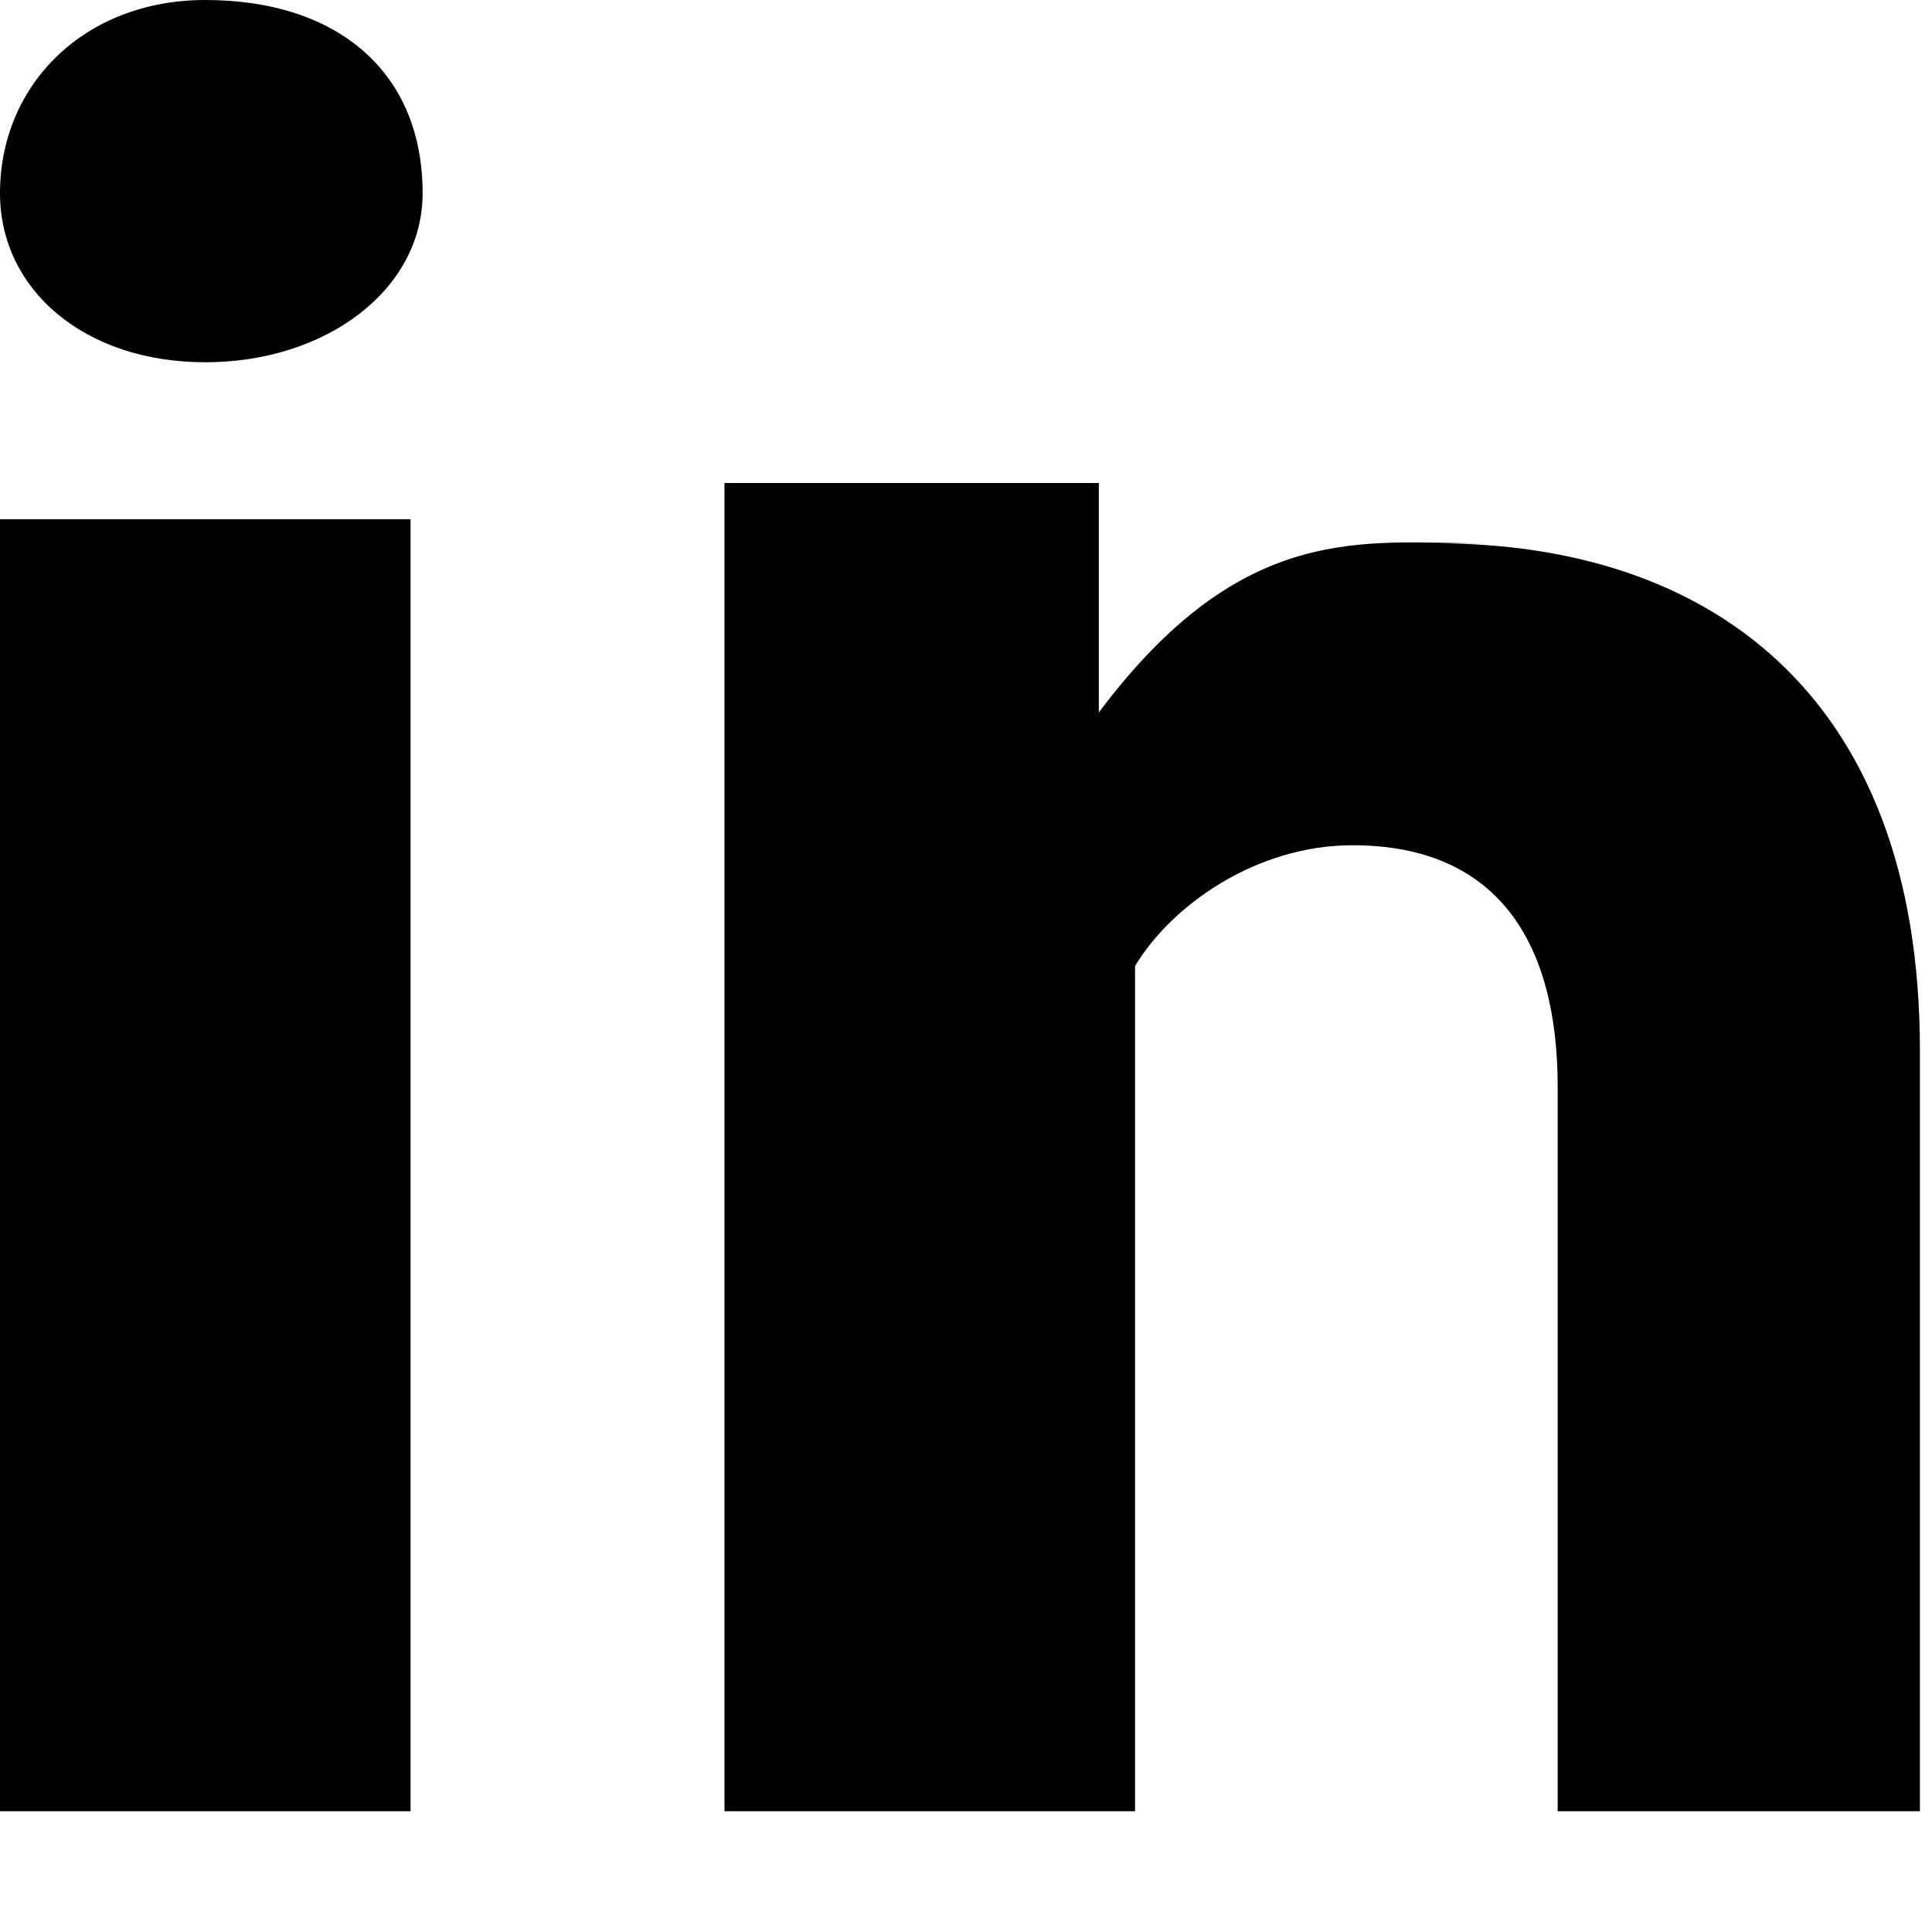
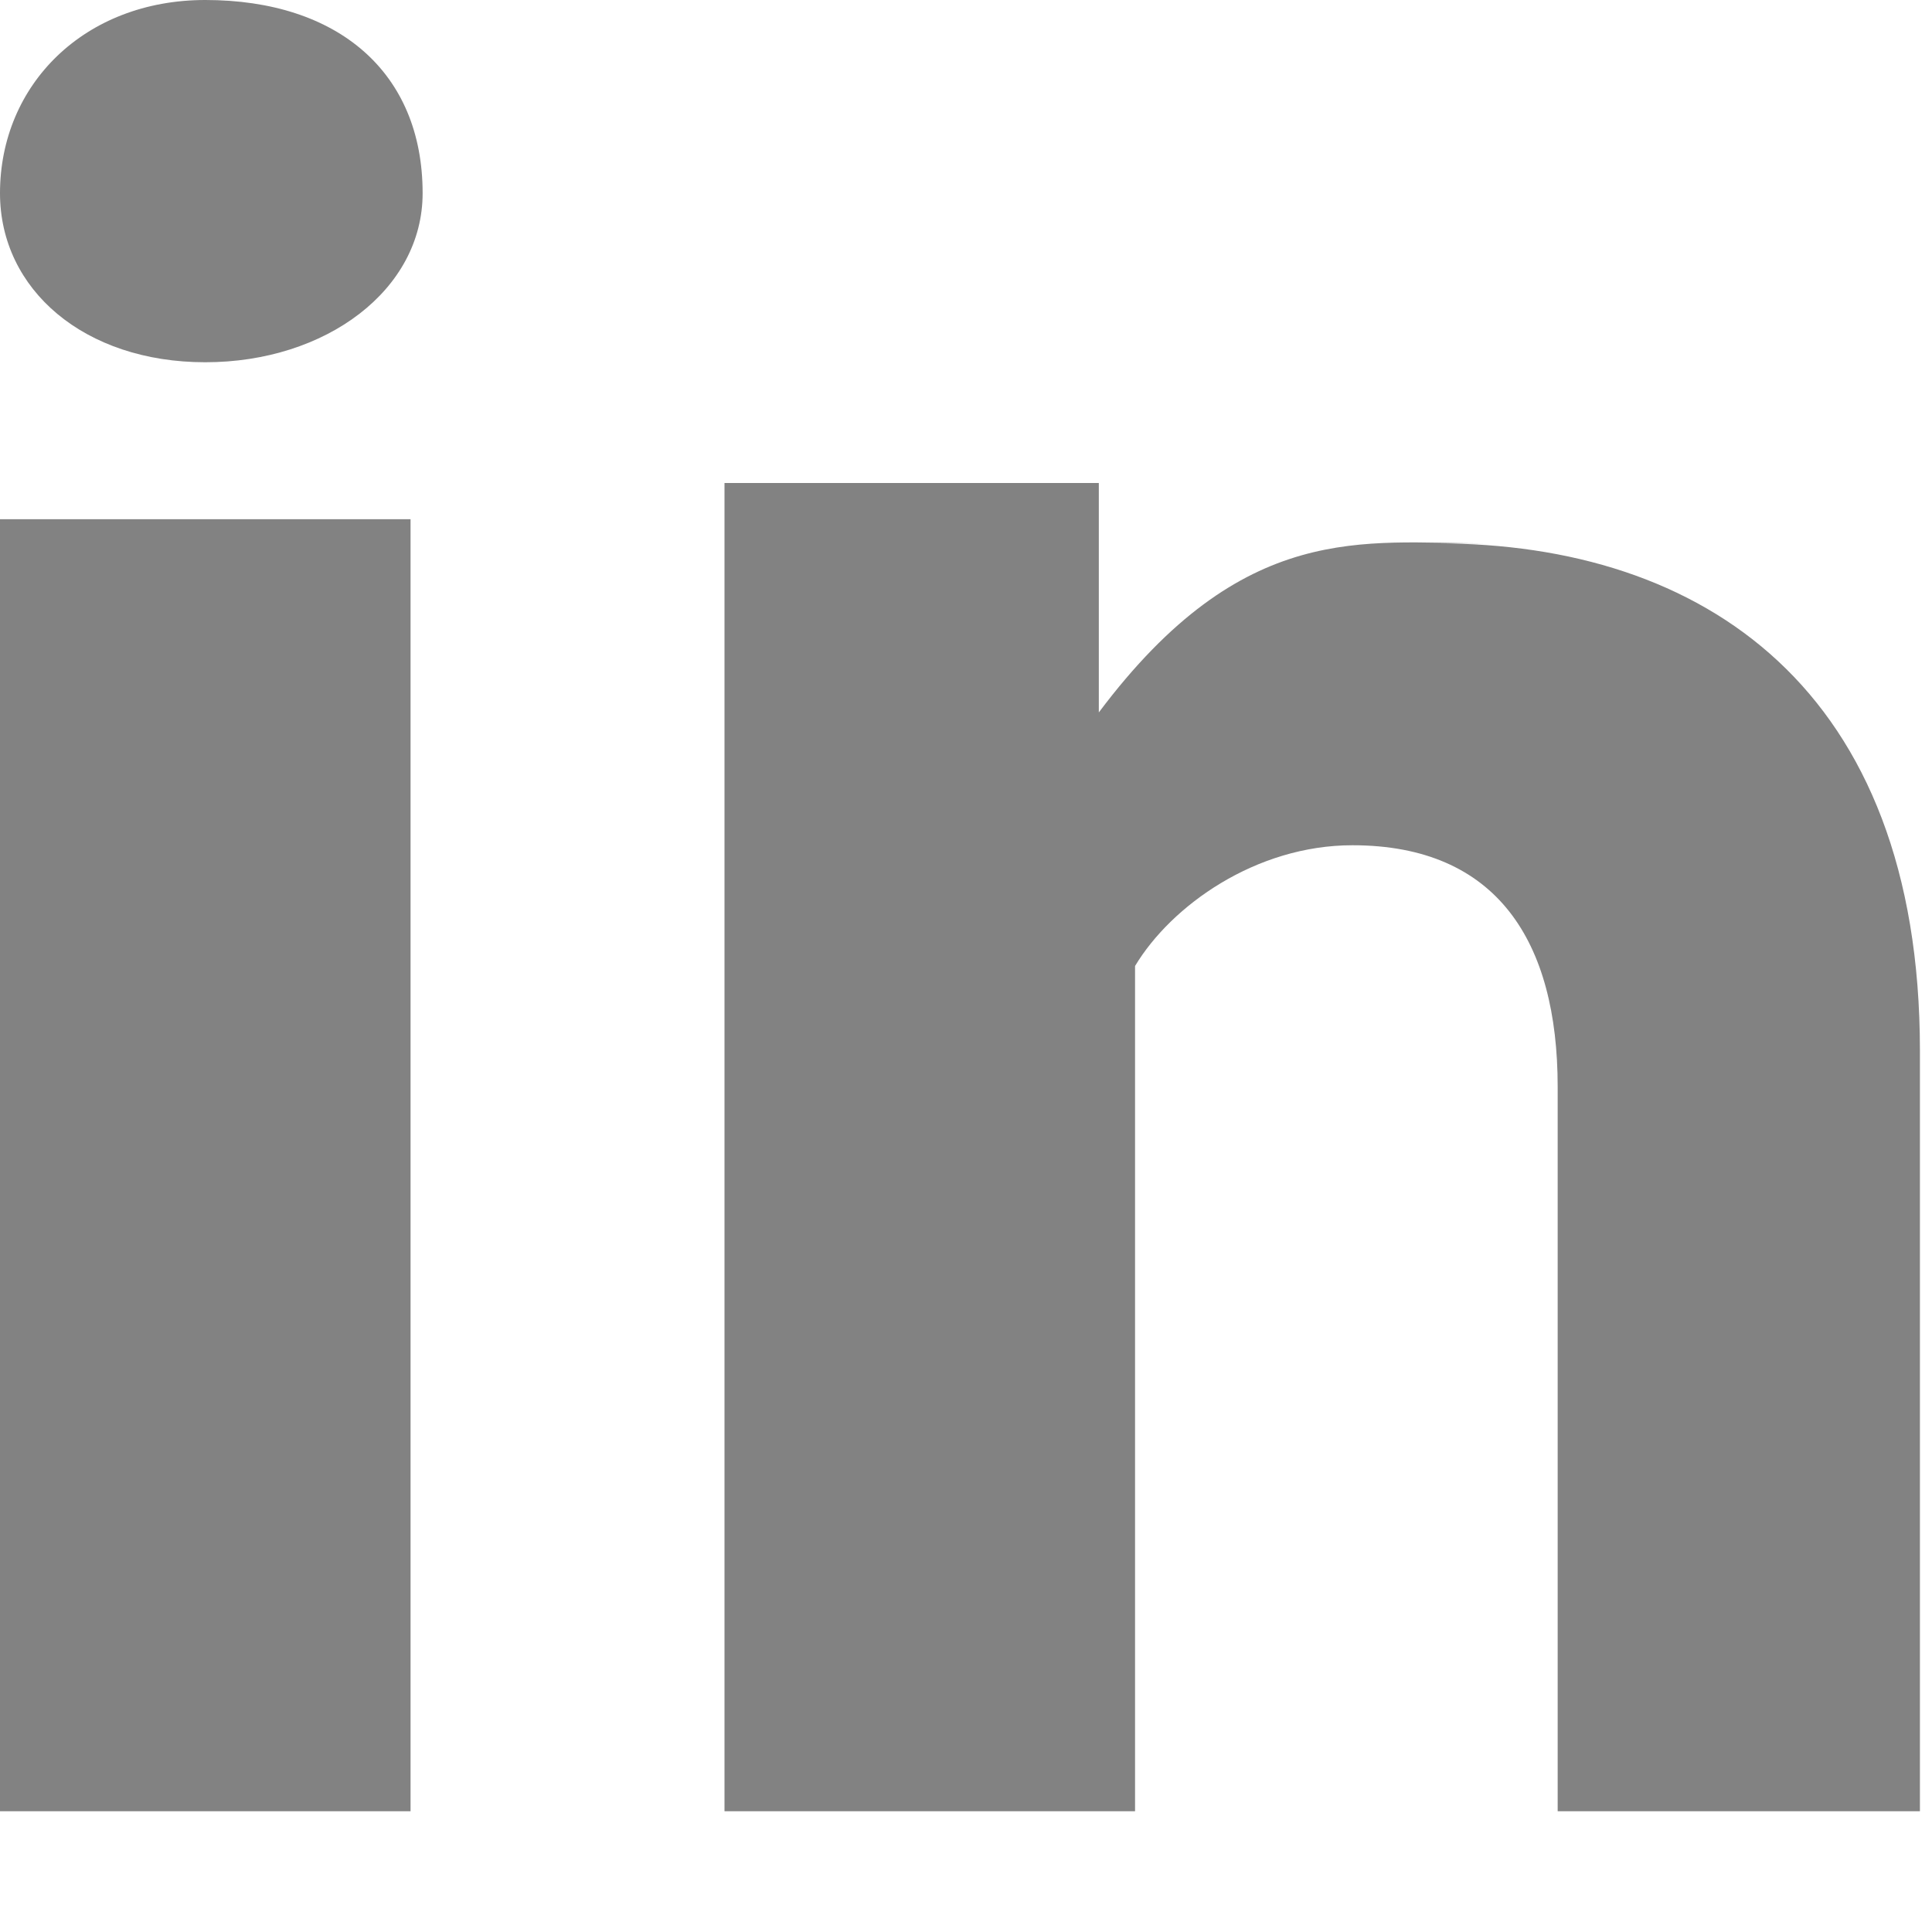
- <svg viewBox="0 0 16 16" width="16px" height="16px">
-   <path d="M1.7 0C.7 0 0 .7 0 1.6 0 2.4.7 3 1.7 3s1.8-.6 1.8-1.4C3.5.6 2.8 0 1.7 0zM0 15h3.4V4.3H0V15zM12.3 4.5c-1 0-2-.2-3.2 1.4V4H6v11h3.4V8c.3-.5 1-1 1.8-1 1.2 0 1.7.8 1.7 2v6h3V8.7c0-3-1.8-4.2-4-4.2z" />
+ <svg viewBox="0 0 16 16" width="32px" height="32px">
+   <path fill="rgb(130, 130, 130)" d="M1.7 0C.7 0 0 .7 0 1.6 0 2.4.7 3 1.7 3s1.8-.6 1.8-1.4C3.5.6 2.8 0 1.7 0zM0 15h3.4V4.3H0V15zM12.3 4.5c-1 0-2-.2-3.2 1.4V4H6v11h3.4V8c.3-.5 1-1 1.8-1 1.2 0 1.7.8 1.7 2v6h3V8.7c0-3-1.8-4.2-4-4.2z" />
</svg>
